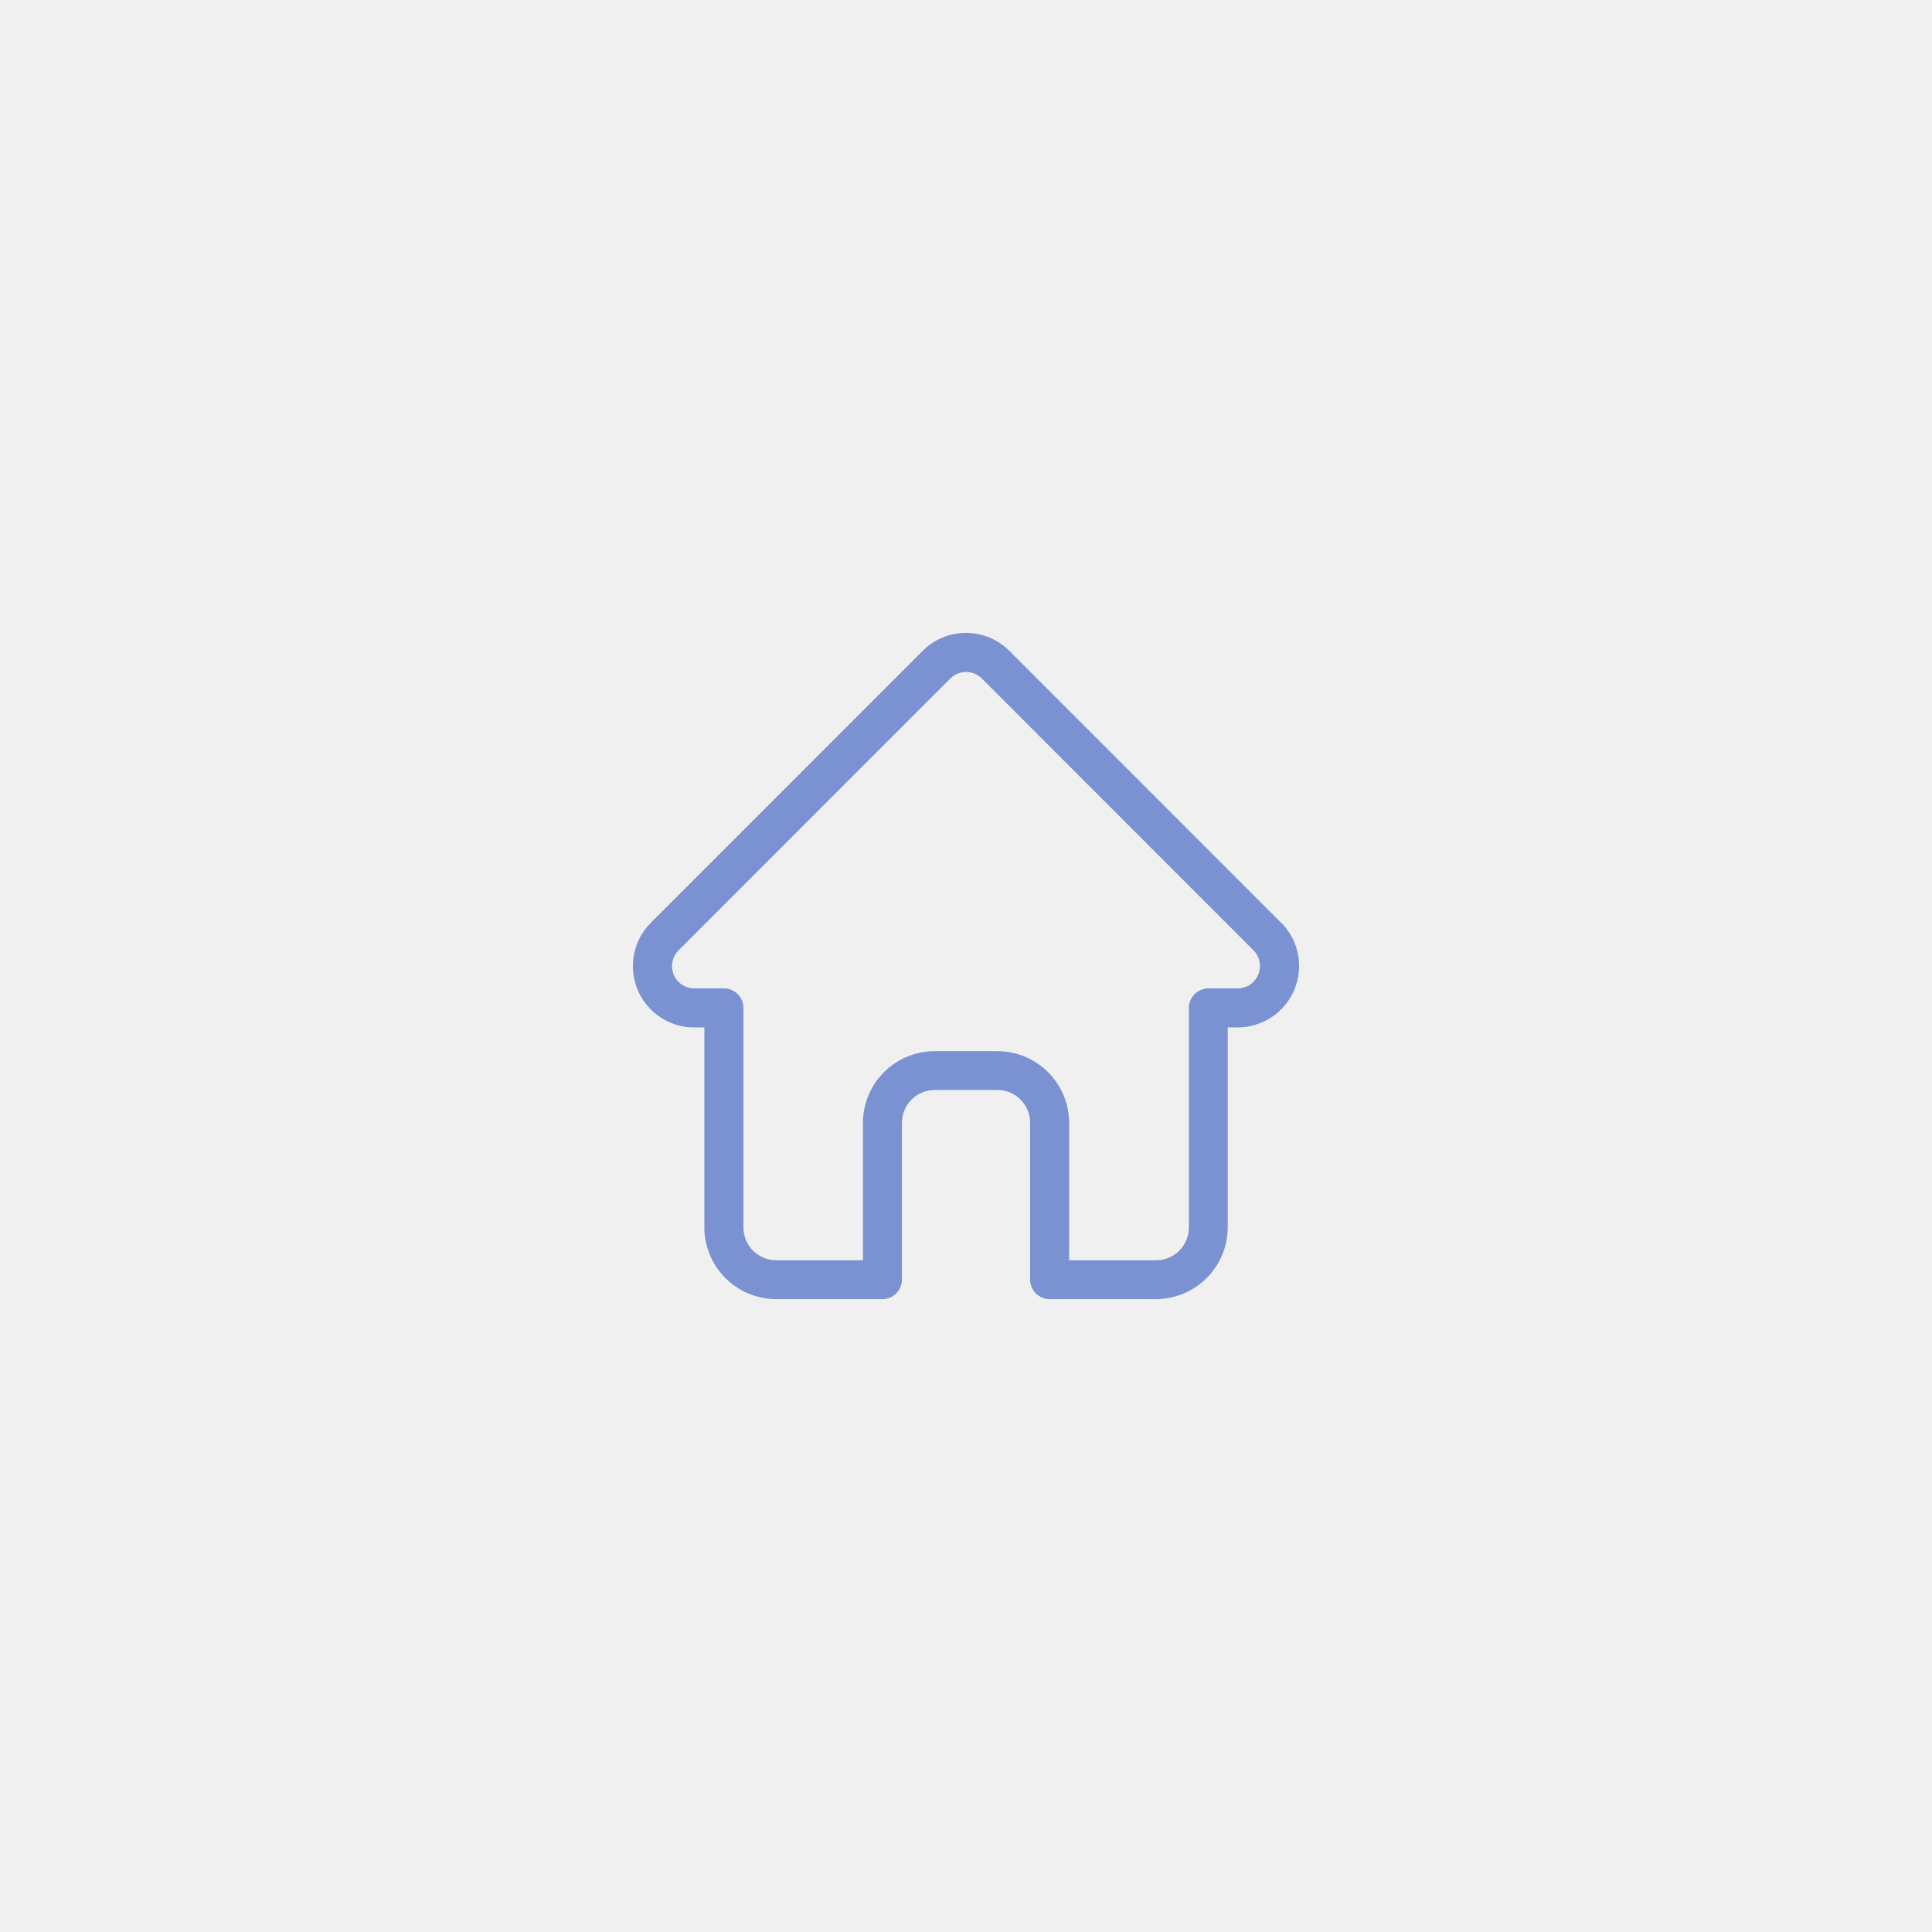
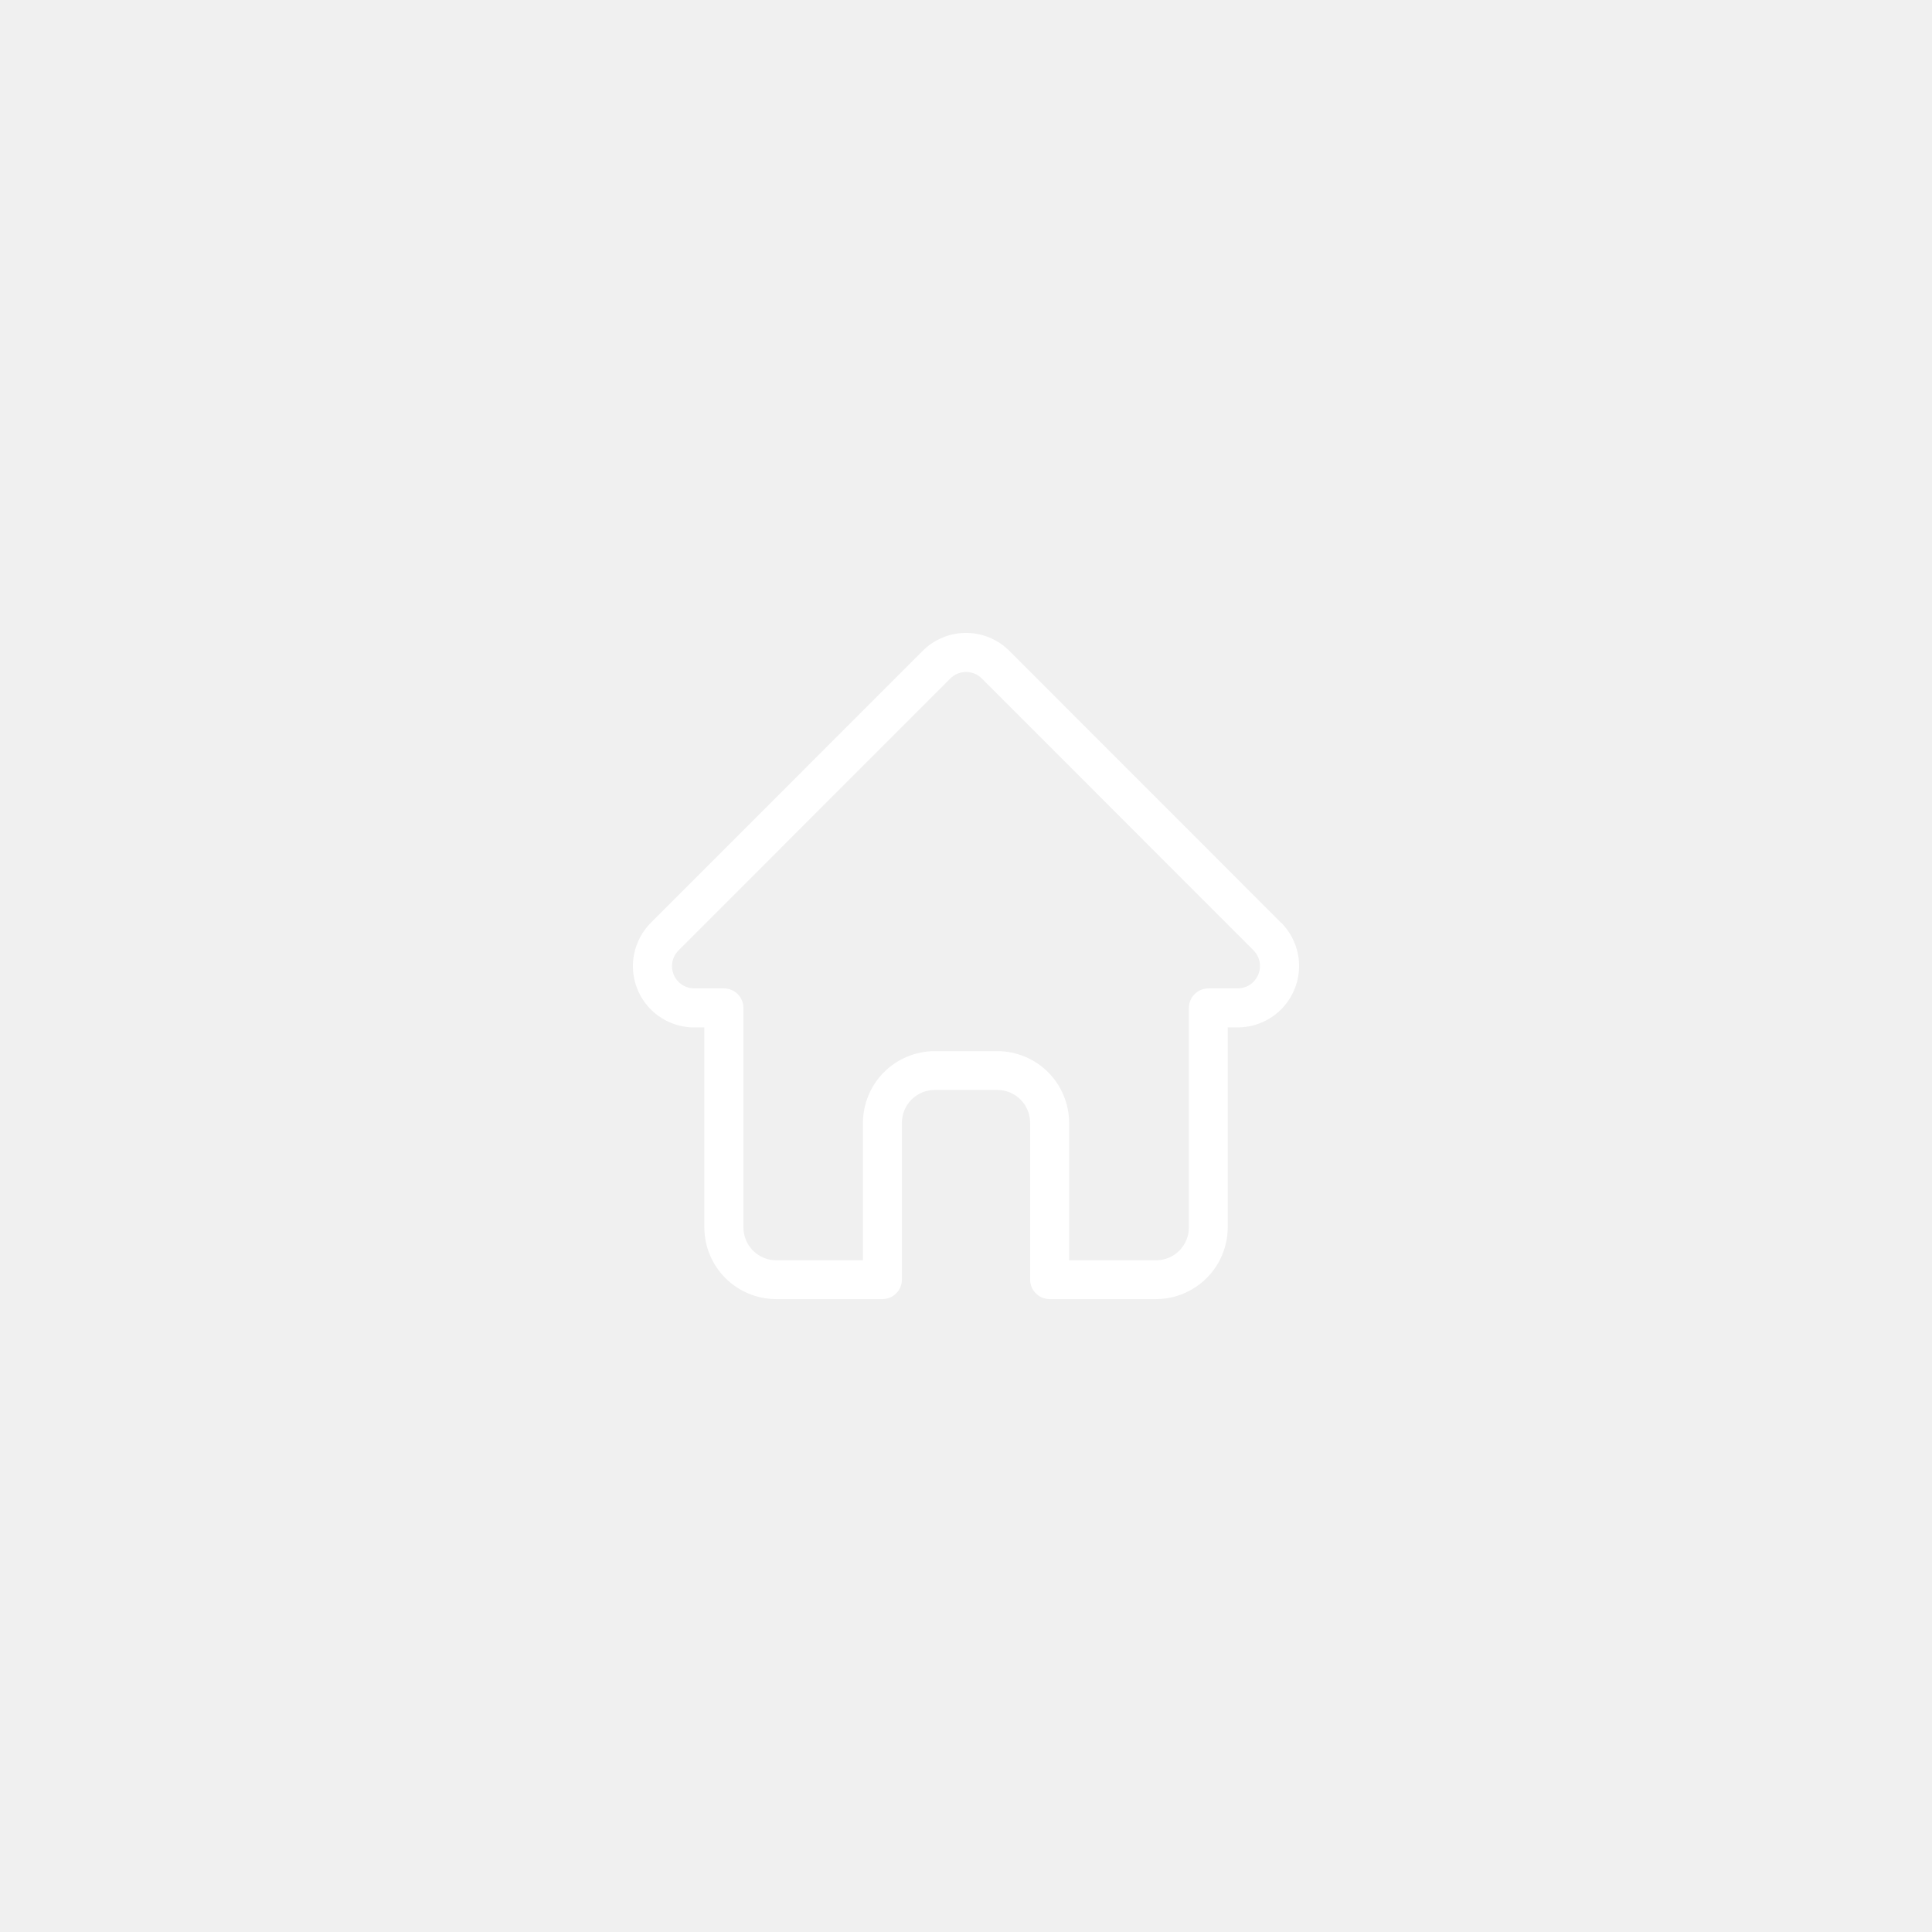
<svg xmlns="http://www.w3.org/2000/svg" width="58" height="58" viewBox="0 0 58 58" fill="none">
-   <path d="M38.459 27.701L30.302 19.54C30.131 19.368 29.928 19.233 29.705 19.14C29.481 19.048 29.242 19 29 19C28.759 19 28.519 19.048 28.296 19.14C28.073 19.233 27.869 19.368 27.699 19.54L19.545 27.696L19.537 27.704C19.285 27.957 19.112 28.278 19.039 28.628C18.966 28.977 18.996 29.341 19.126 29.673C19.256 30.006 19.48 30.294 19.77 30.501C20.061 30.709 20.405 30.828 20.762 30.843C20.781 30.843 20.8 30.843 20.819 30.843H21.145V36.845C21.145 37.416 21.373 37.964 21.776 38.368C22.18 38.772 22.728 38.999 23.299 39H26.491C26.646 39 26.795 38.938 26.904 38.828C27.014 38.718 27.076 38.569 27.076 38.413V33.705C27.076 33.444 27.18 33.194 27.365 33.01C27.549 32.825 27.799 32.722 28.059 32.721H29.942C30.203 32.722 30.453 32.825 30.637 33.01C30.821 33.194 30.925 33.444 30.925 33.705V38.413C30.925 38.569 30.987 38.718 31.097 38.828C31.207 38.938 31.356 39 31.511 39H34.702C35.274 38.999 35.821 38.772 36.225 38.368C36.629 37.964 36.856 37.416 36.857 36.845V30.843H37.158C37.523 30.843 37.879 30.735 38.181 30.532C38.484 30.33 38.72 30.043 38.859 29.706C38.999 29.37 39.036 28.999 38.965 28.642C38.894 28.285 38.719 27.957 38.462 27.699L38.459 27.701ZM37.629 29.476C37.567 29.538 37.494 29.588 37.412 29.621C37.331 29.655 37.244 29.672 37.156 29.672H36.278C36.122 29.672 35.973 29.734 35.863 29.844C35.753 29.954 35.691 30.103 35.691 30.259V36.851C35.691 37.112 35.587 37.361 35.403 37.546C35.219 37.73 34.969 37.834 34.709 37.834H32.096V33.712C32.096 33.14 31.868 32.592 31.464 32.188C31.06 31.784 30.512 31.557 29.941 31.556H28.061C27.49 31.557 26.942 31.784 26.538 32.188C26.134 32.592 25.907 33.14 25.906 33.712V37.834H23.301C23.04 37.834 22.791 37.73 22.607 37.546C22.422 37.361 22.319 37.112 22.318 36.851V30.259C22.318 30.103 22.256 29.954 22.146 29.844C22.037 29.734 21.887 29.672 21.732 29.672H20.832C20.701 29.67 20.573 29.629 20.464 29.555C20.356 29.481 20.272 29.376 20.223 29.254C20.174 29.132 20.162 28.998 20.188 28.87C20.214 28.741 20.278 28.623 20.371 28.53L28.529 20.369C28.591 20.307 28.664 20.257 28.746 20.224C28.827 20.19 28.914 20.173 29.002 20.173C29.09 20.173 29.177 20.19 29.258 20.224C29.339 20.257 29.413 20.307 29.475 20.369L37.63 28.528C37.755 28.654 37.825 28.824 37.825 29.001C37.825 29.178 37.755 29.348 37.63 29.474L37.629 29.476Z" fill="#7A91D2" />
+   <path d="M38.459 27.701L30.302 19.54C30.131 19.368 29.928 19.233 29.705 19.14C29.481 19.048 29.242 19 29 19C28.759 19 28.519 19.048 28.296 19.14C28.073 19.233 27.869 19.368 27.699 19.54L19.545 27.696L19.537 27.704C19.285 27.957 19.112 28.278 19.039 28.628C18.966 28.977 18.996 29.341 19.126 29.673C19.256 30.006 19.48 30.294 19.77 30.501C20.061 30.709 20.405 30.828 20.762 30.843C20.781 30.843 20.8 30.843 20.819 30.843H21.145V36.845C21.145 37.416 21.373 37.964 21.776 38.368C22.18 38.772 22.728 38.999 23.299 39H26.491C26.646 39 26.795 38.938 26.904 38.828C27.014 38.718 27.076 38.569 27.076 38.413V33.705C27.076 33.444 27.18 33.194 27.365 33.01C27.549 32.825 27.799 32.722 28.059 32.721H29.942C30.203 32.722 30.453 32.825 30.637 33.01C30.821 33.194 30.925 33.444 30.925 33.705V38.413C30.925 38.569 30.987 38.718 31.097 38.828C31.207 38.938 31.356 39 31.511 39H34.702C35.274 38.999 35.821 38.772 36.225 38.368C36.629 37.964 36.856 37.416 36.857 36.845V30.843H37.158C37.523 30.843 37.879 30.735 38.181 30.532C38.484 30.33 38.72 30.043 38.859 29.706C38.999 29.37 39.036 28.999 38.965 28.642C38.894 28.285 38.719 27.957 38.462 27.699L38.459 27.701ZM37.629 29.476C37.567 29.538 37.494 29.588 37.412 29.621C37.331 29.655 37.244 29.672 37.156 29.672H36.278C36.122 29.672 35.973 29.734 35.863 29.844C35.753 29.954 35.691 30.103 35.691 30.259V36.851C35.691 37.112 35.587 37.361 35.403 37.546C35.219 37.73 34.969 37.834 34.709 37.834H32.096V33.712C32.096 33.14 31.868 32.592 31.464 32.188C31.06 31.784 30.512 31.557 29.941 31.556H28.061C27.49 31.557 26.942 31.784 26.538 32.188C26.134 32.592 25.907 33.14 25.906 33.712V37.834H23.301C23.04 37.834 22.791 37.73 22.607 37.546C22.422 37.361 22.319 37.112 22.318 36.851V30.259C22.318 30.103 22.256 29.954 22.146 29.844C22.037 29.734 21.887 29.672 21.732 29.672H20.832C20.701 29.67 20.573 29.629 20.464 29.555C20.356 29.481 20.272 29.376 20.223 29.254C20.174 29.132 20.162 28.998 20.188 28.87C20.214 28.741 20.278 28.623 20.371 28.53L28.529 20.369C28.591 20.307 28.664 20.257 28.746 20.224C28.827 20.19 28.914 20.173 29.002 20.173C29.09 20.173 29.177 20.19 29.258 20.224C29.339 20.257 29.413 20.307 29.475 20.369L37.63 28.528C37.755 28.654 37.825 28.824 37.825 29.001C37.825 29.178 37.755 29.348 37.63 29.474L37.629 29.476Z" fill="white" />
</svg>
